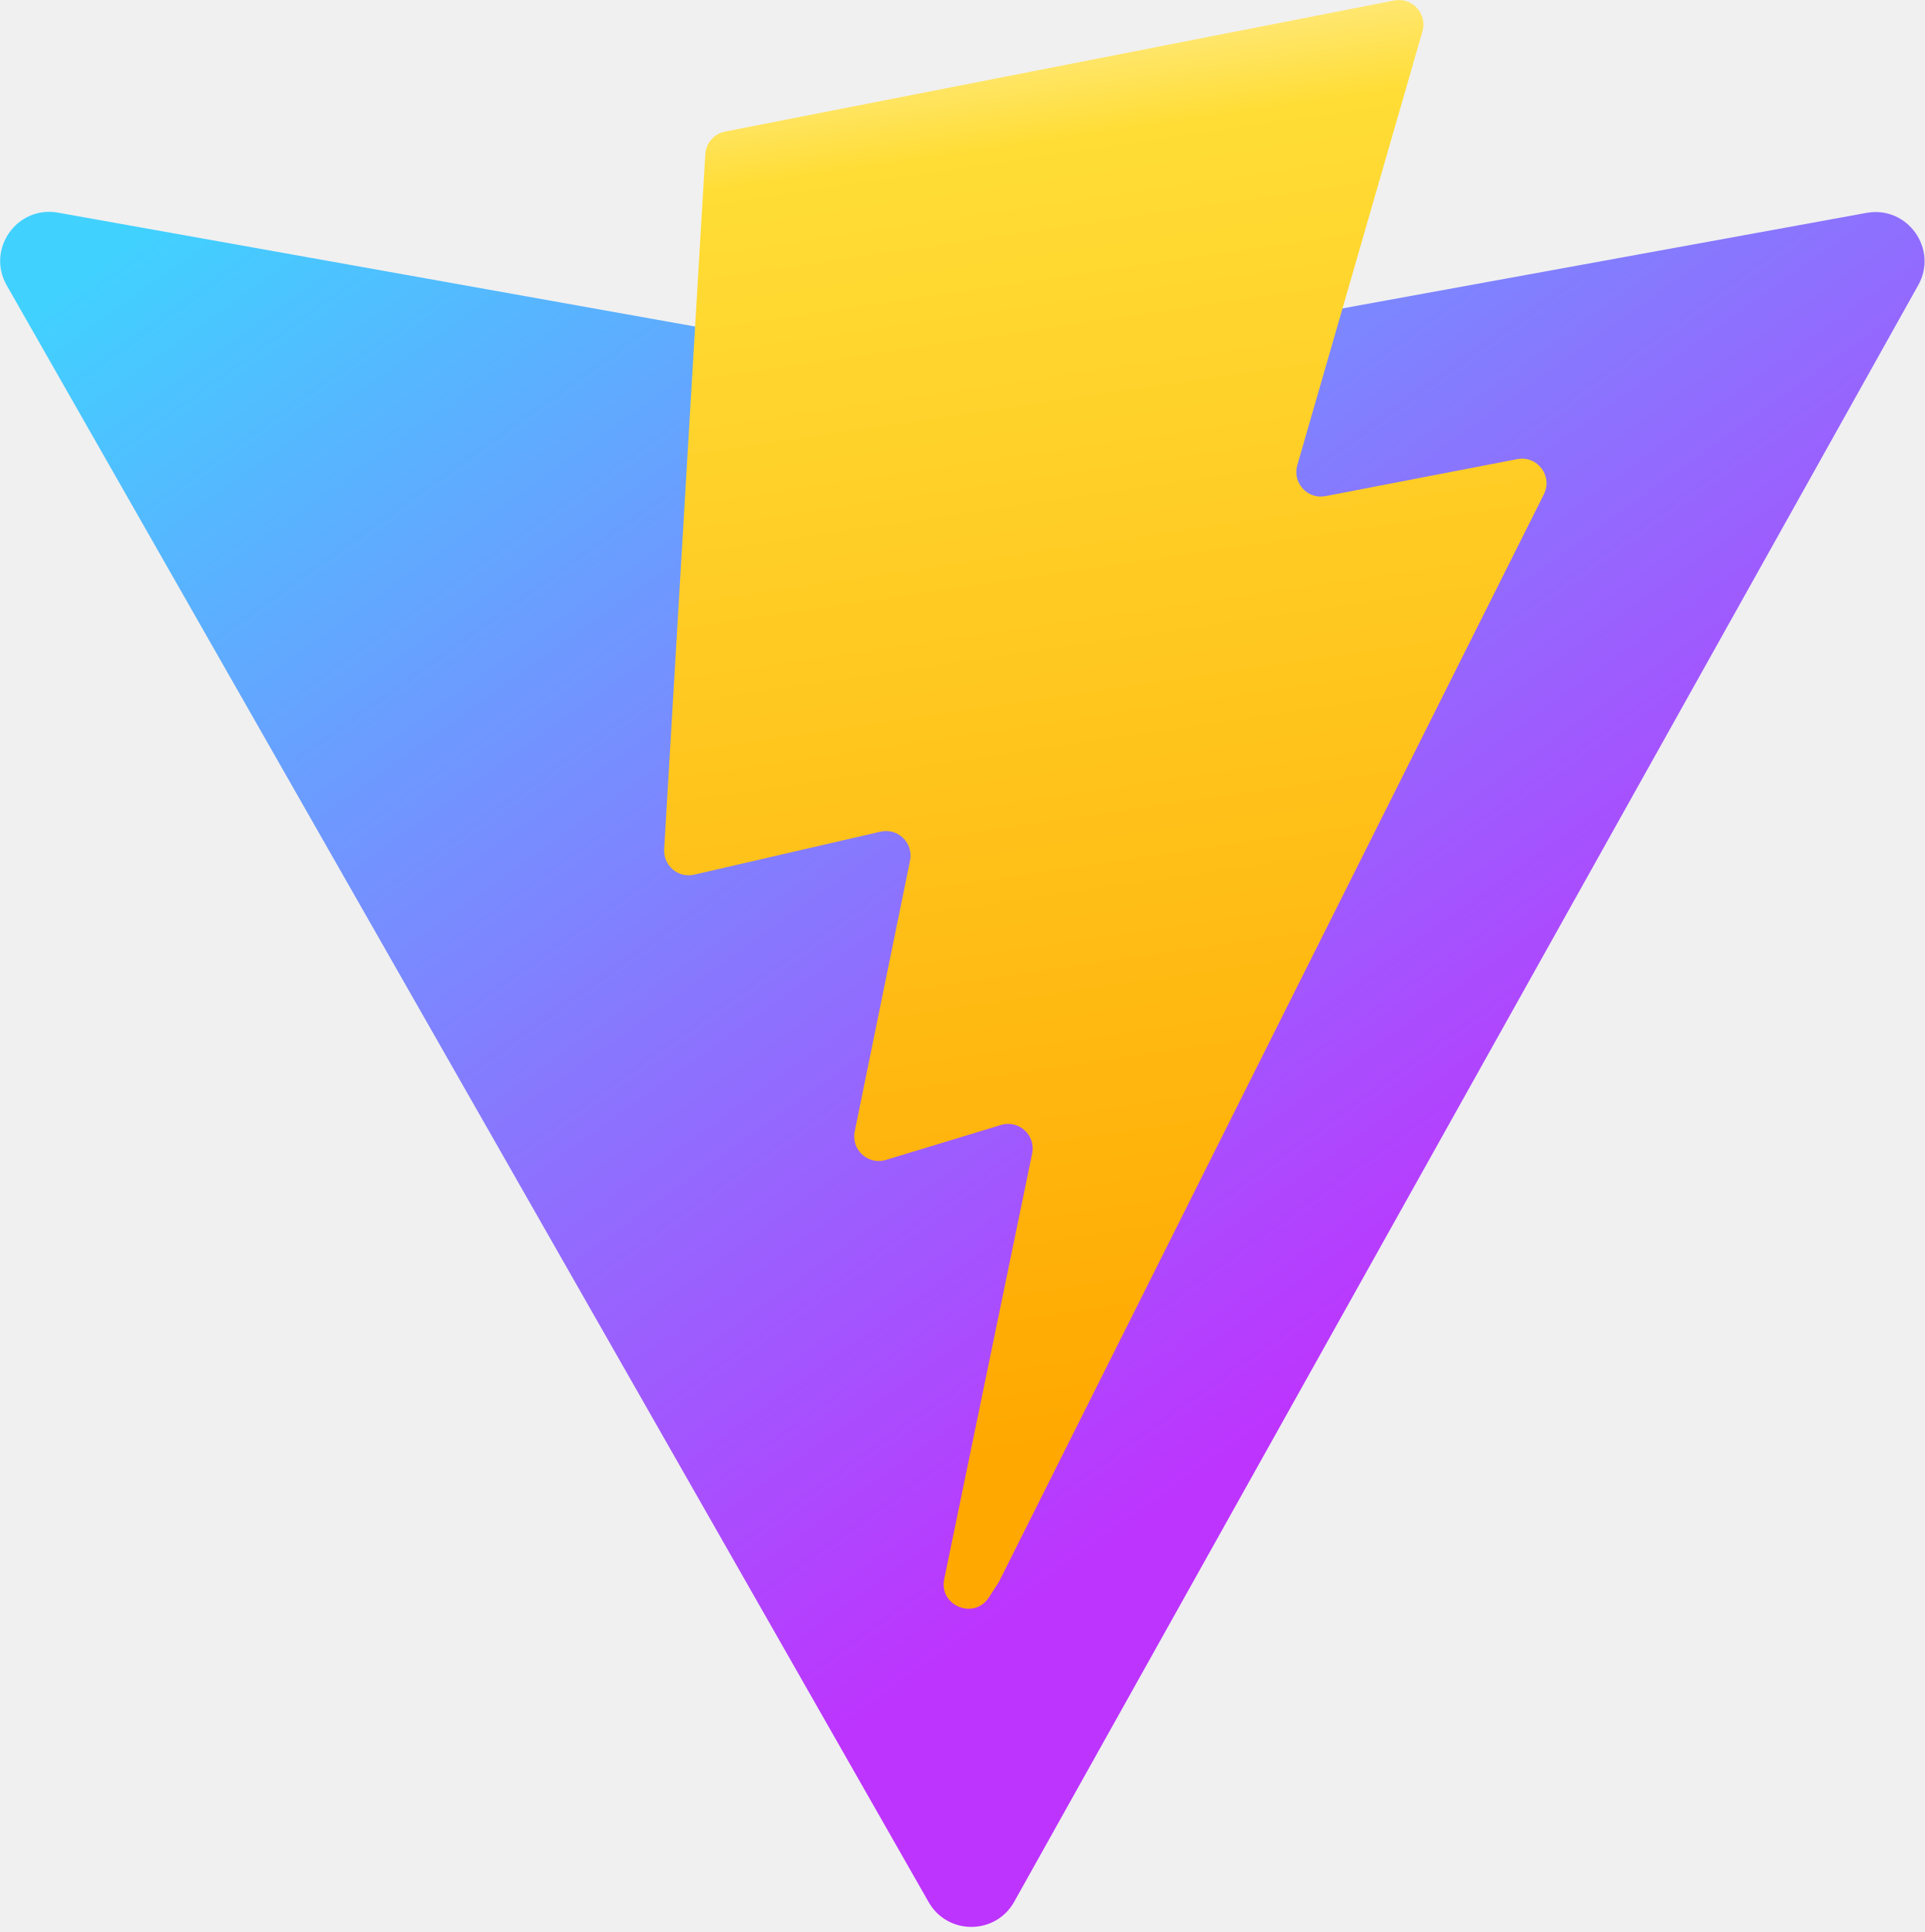
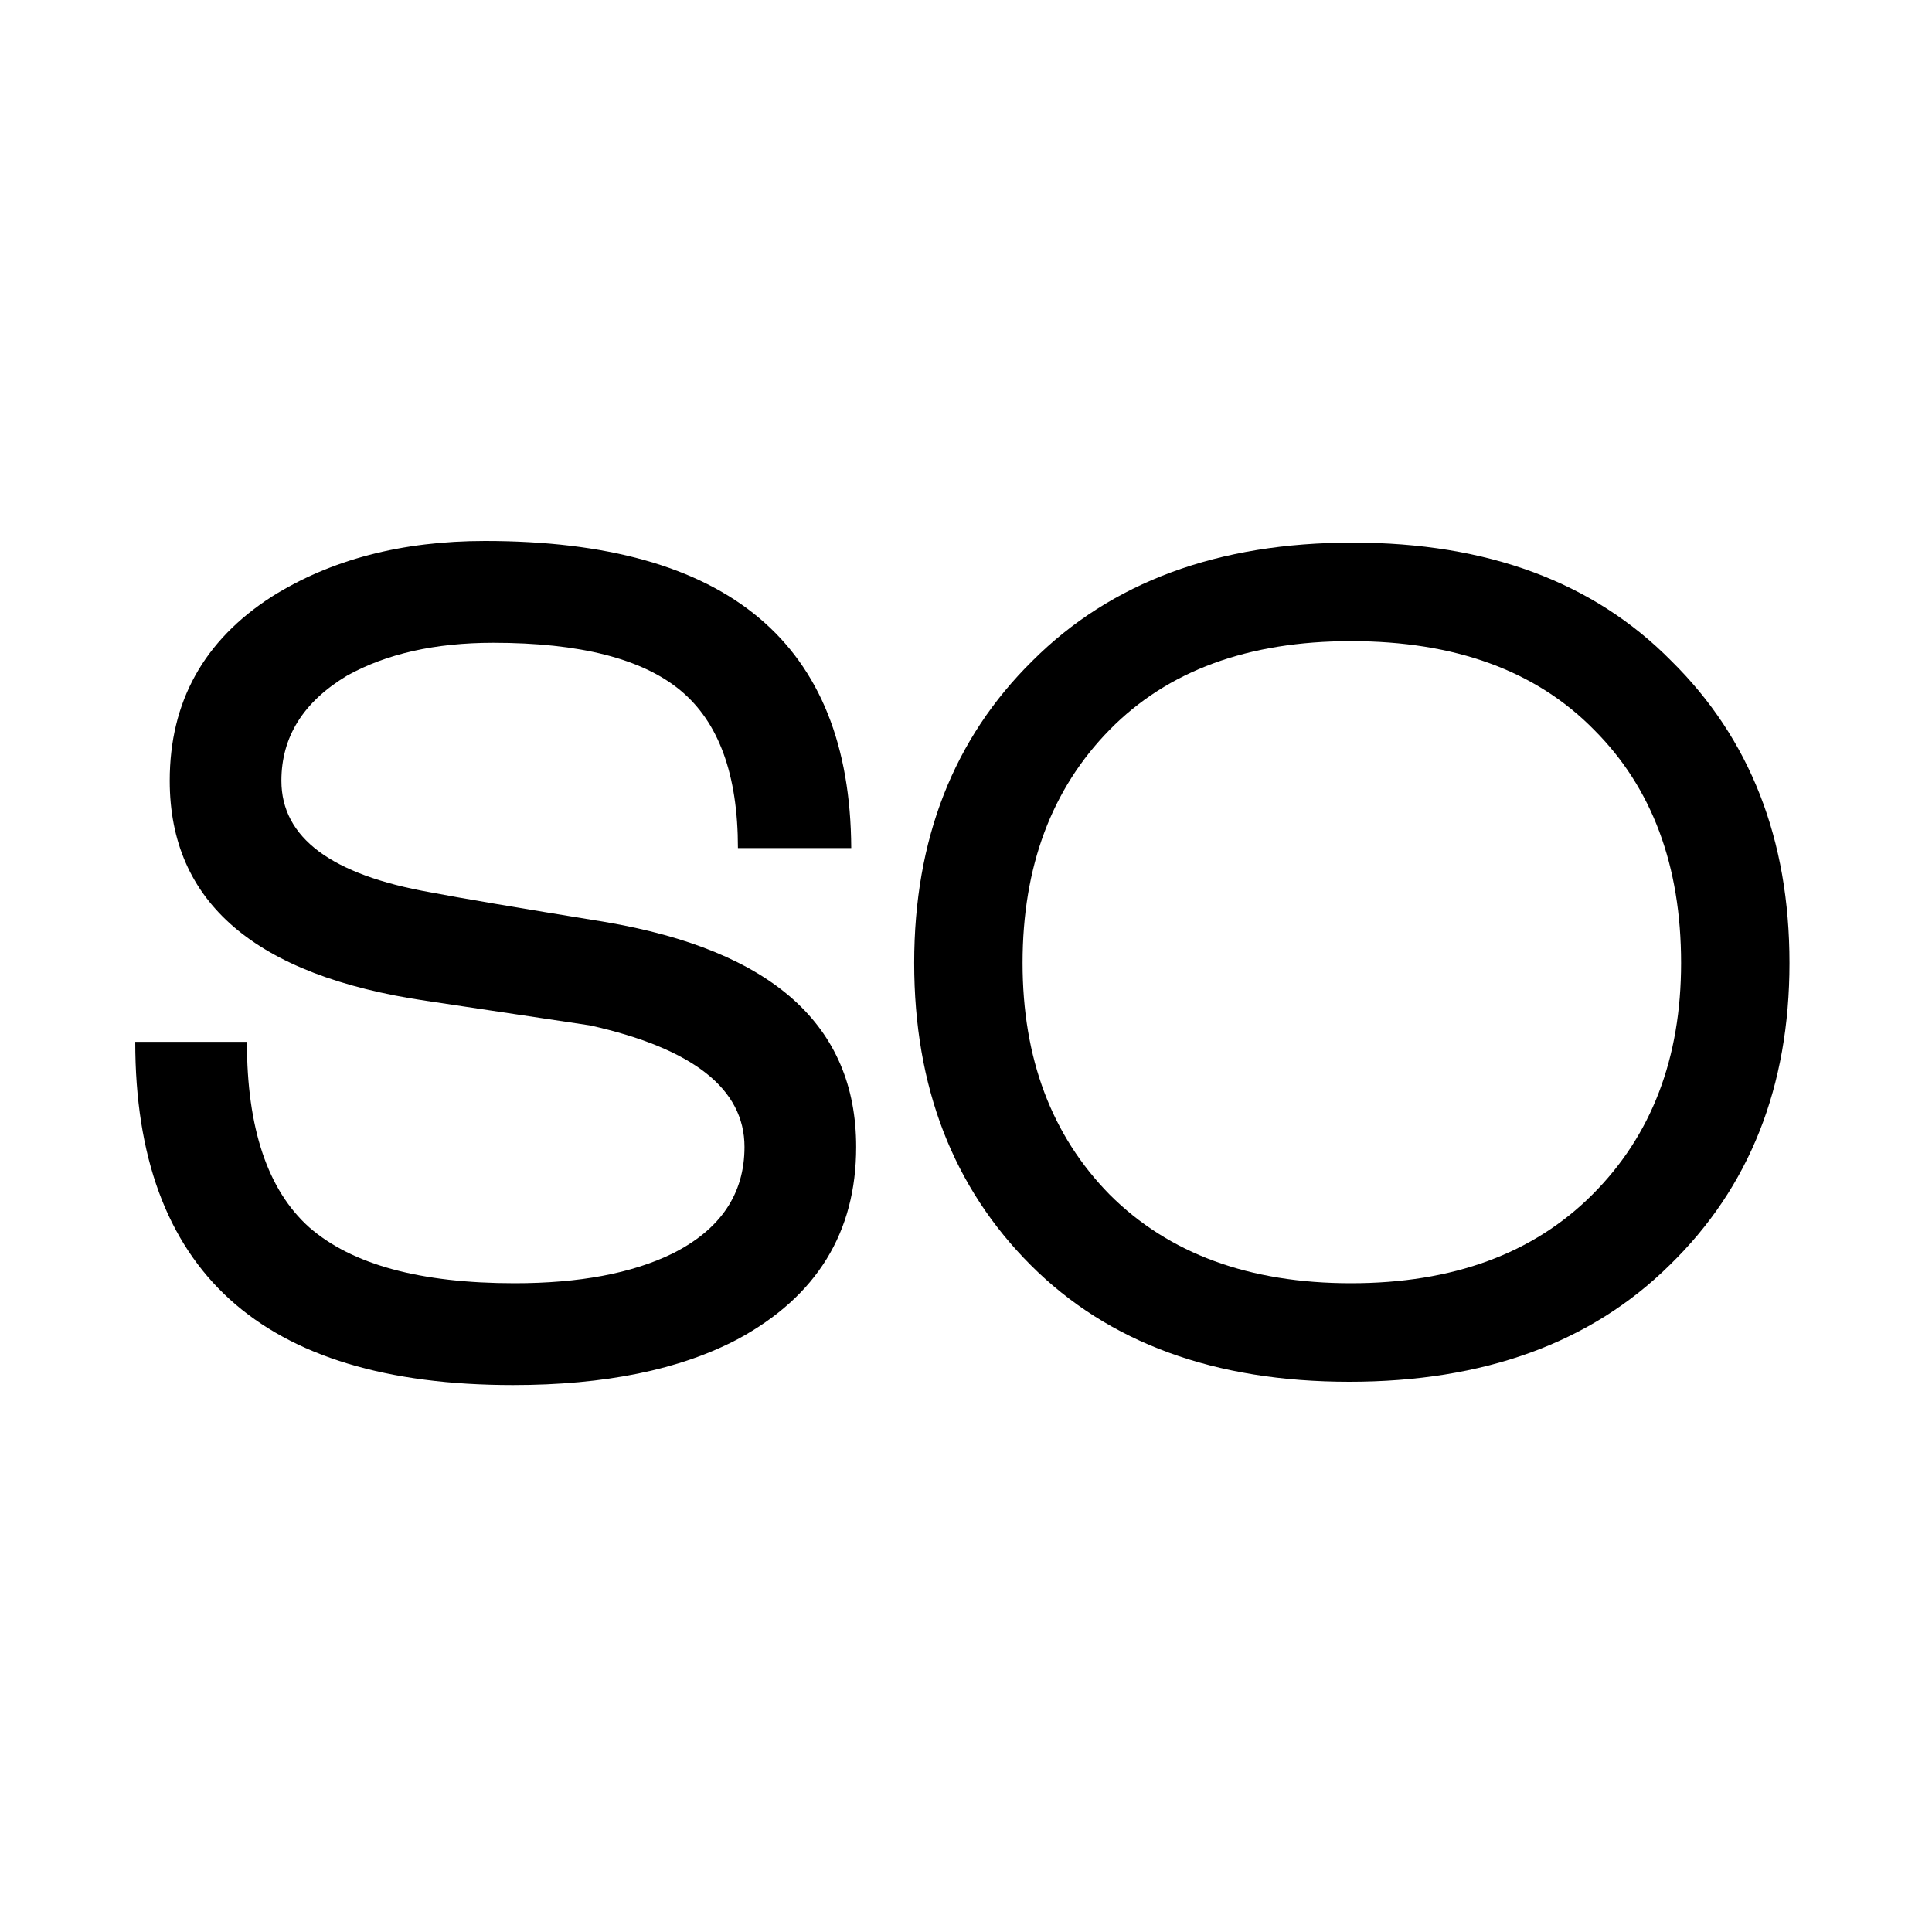
- <svg xmlns="http://www.w3.org/2000/svg" aria-hidden="true" role="img" class="iconify iconify--logos" width="31.88" height="32" preserveAspectRatio="xMidYMid meet" viewBox="0 0 256 257">
-   <defs>
-     <linearGradient id="IconifyId1813088fe1fbc01fb466" x1="-.828%" x2="57.636%" y1="7.652%" y2="78.411%">
-       <stop offset="0%" stop-color="#41D1FF" />
-       <stop offset="100%" stop-color="#BD34FE" />
-     </linearGradient>
-     <linearGradient id="IconifyId1813088fe1fbc01fb467" x1="43.376%" x2="50.316%" y1="2.242%" y2="89.03%">
-       <stop offset="0%" stop-color="#FFEA83" />
-       <stop offset="8.333%" stop-color="#FFDD35" />
-       <stop offset="100%" stop-color="#FFA800" />
-     </linearGradient>
-   </defs>
-   <path fill="url(#IconifyId1813088fe1fbc01fb466)" d="M255.153 37.938L134.897 252.976c-2.483 4.44-8.862 4.466-11.382.048L.875 37.958c-2.746-4.814 1.371-10.646 6.827-9.67l120.385 21.517a6.537 6.537 0 0 0 2.322-.004l117.867-21.483c5.438-.991 9.574 4.796 6.877 9.62Z" />
-   <path fill="url(#IconifyId1813088fe1fbc01fb467)" d="M185.432.063L96.44 17.501a3.268 3.268 0 0 0-2.634 3.014l-5.474 92.456a3.268 3.268 0 0 0 3.997 3.378l24.777-5.718c2.318-.535 4.413 1.507 3.936 3.838l-7.361 36.047c-.495 2.426 1.782 4.5 4.151 3.78l15.304-4.649c2.372-.72 4.652 1.36 4.15 3.788l-11.698 56.621c-.732 3.542 3.979 5.473 5.943 2.437l1.313-2.028l72.516-144.72c1.215-2.423-.88-5.186-3.54-4.672l-25.505 4.922c-2.396.462-4.435-1.77-3.759-4.114l16.646-57.705c.677-2.35-1.37-4.583-3.769-4.113Z" />
+ <svg xmlns="http://www.w3.org/2000/svg" width="200" height="200" viewBox="0 0 200 200" fill="none">
+   <rect width="200" height="200" fill="white" />
+   <path d="M76.39 138.62C70.383 141.793 62.62 143.38 53.1 143.38C27.033 143.38 14 131.537 14 107.85H25.56C25.56 116.803 27.713 123.207 32.02 127.06C36.44 130.913 43.523 132.84 53.27 132.84C59.957 132.84 65.397 131.82 69.59 129.78C74.577 127.287 77.07 123.603 77.07 118.73C77.07 112.723 71.743 108.53 61.09 106.15C60.297 106.037 54.63 105.187 44.09 103.6C26.41 100.993 17.57 93.4 17.57 80.82C17.57 72.66 21.083 66.313 28.11 61.78C34.23 57.927 41.597 56 50.21 56C75.37 56 88.007 66.597 88.12 87.79H76.39C76.39 80.197 74.407 74.757 70.44 71.47C66.473 68.183 60.013 66.54 51.06 66.54C45.053 66.54 40.01 67.673 35.93 69.94C31.397 72.66 29.13 76.287 29.13 80.82C29.13 86.713 34.287 90.567 44.6 92.38C47.547 92.947 53.553 93.967 62.62 95.44C79.96 98.387 88.63 106.15 88.63 118.73C88.63 127.57 84.55 134.2 76.39 138.62Z" fill="black" />
+   <path d="M172.836 130.97C164.676 139.017 153.626 143.04 139.686 143.04C125.746 143.04 114.752 139.017 106.706 130.97C98.659 122.923 94.636 112.497 94.636 99.69C94.636 86.883 98.716 76.457 106.876 68.41C115.036 60.25 126.086 56.17 140.026 56.17C153.966 56.17 164.959 60.25 173.006 68.41C181.166 76.457 185.246 86.883 185.246 99.69C185.246 112.497 181.109 122.923 172.836 130.97ZM165.016 75.55C159.009 69.43 150.622 66.37 139.856 66.37C129.202 66.37 120.872 69.43 114.866 75.55C108.859 81.67 105.856 89.717 105.856 99.69C105.856 109.55 108.859 117.54 114.866 123.66C120.986 129.78 129.316 132.84 139.856 132.84C150.396 132.84 158.726 129.78 164.846 123.66C170.966 117.54 174.026 109.55 174.026 99.69C174.026 89.603 171.022 81.557 165.016 75.55Z" fill="black" />
</svg>
